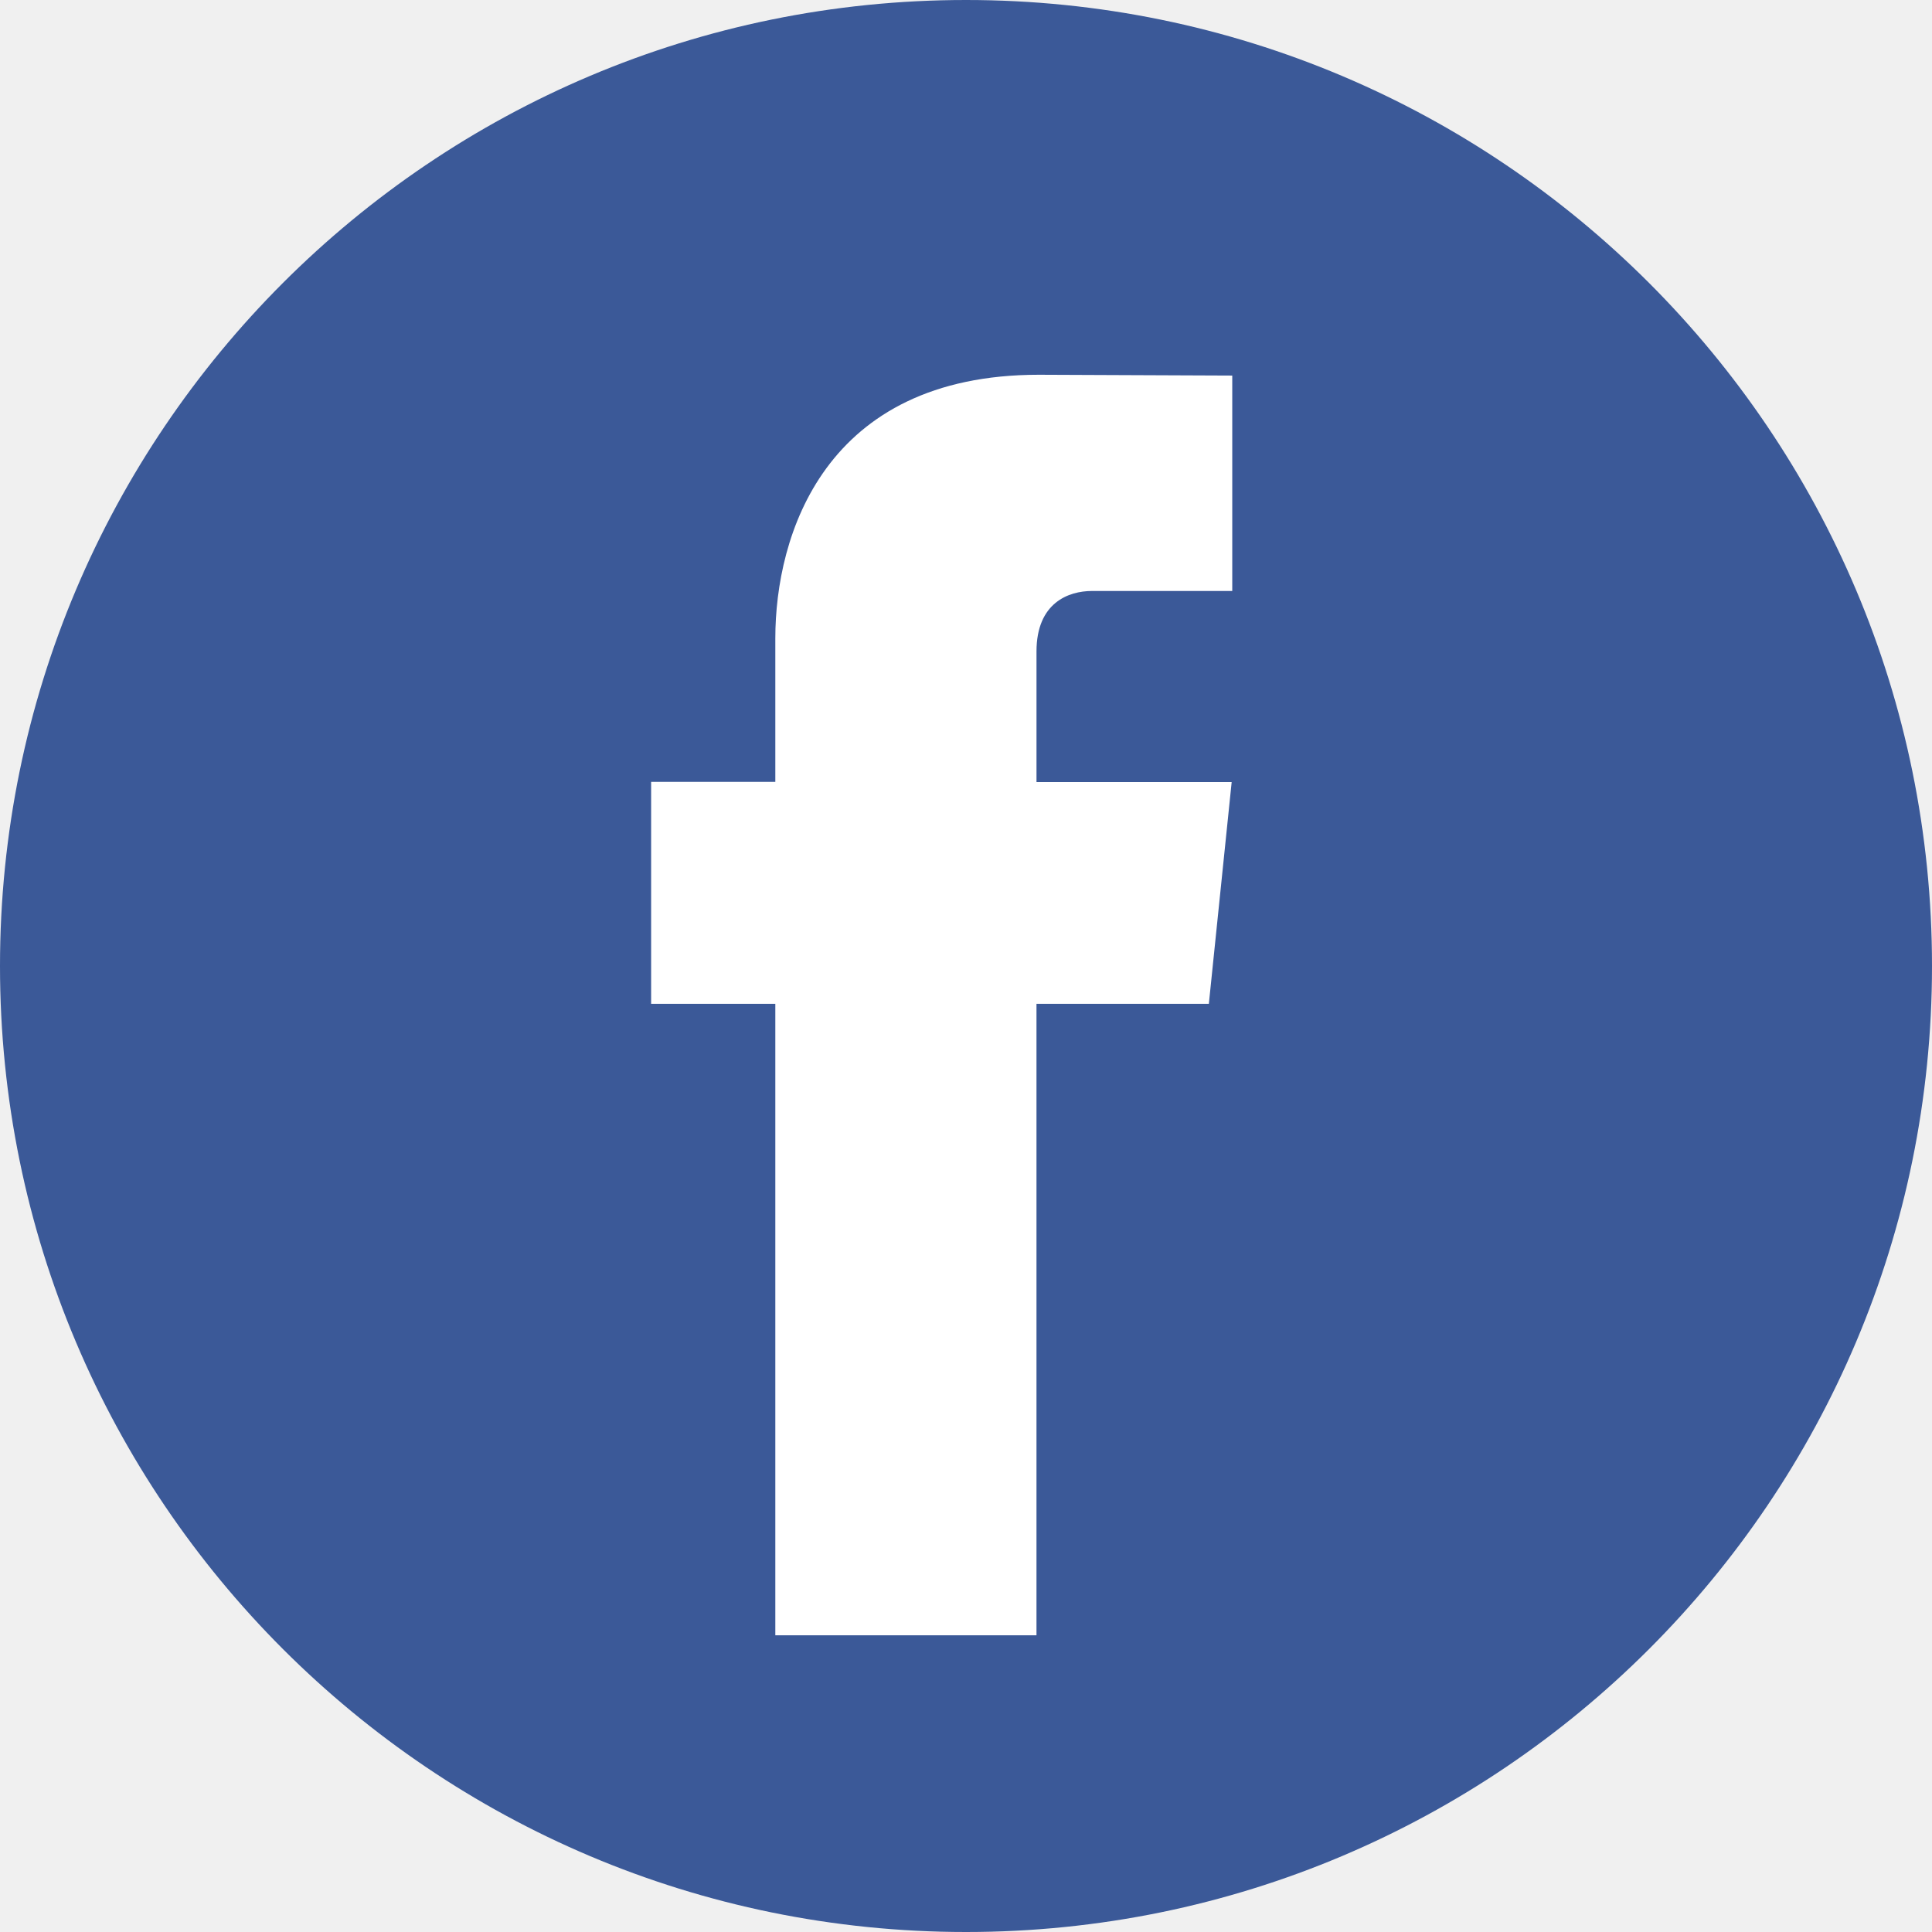
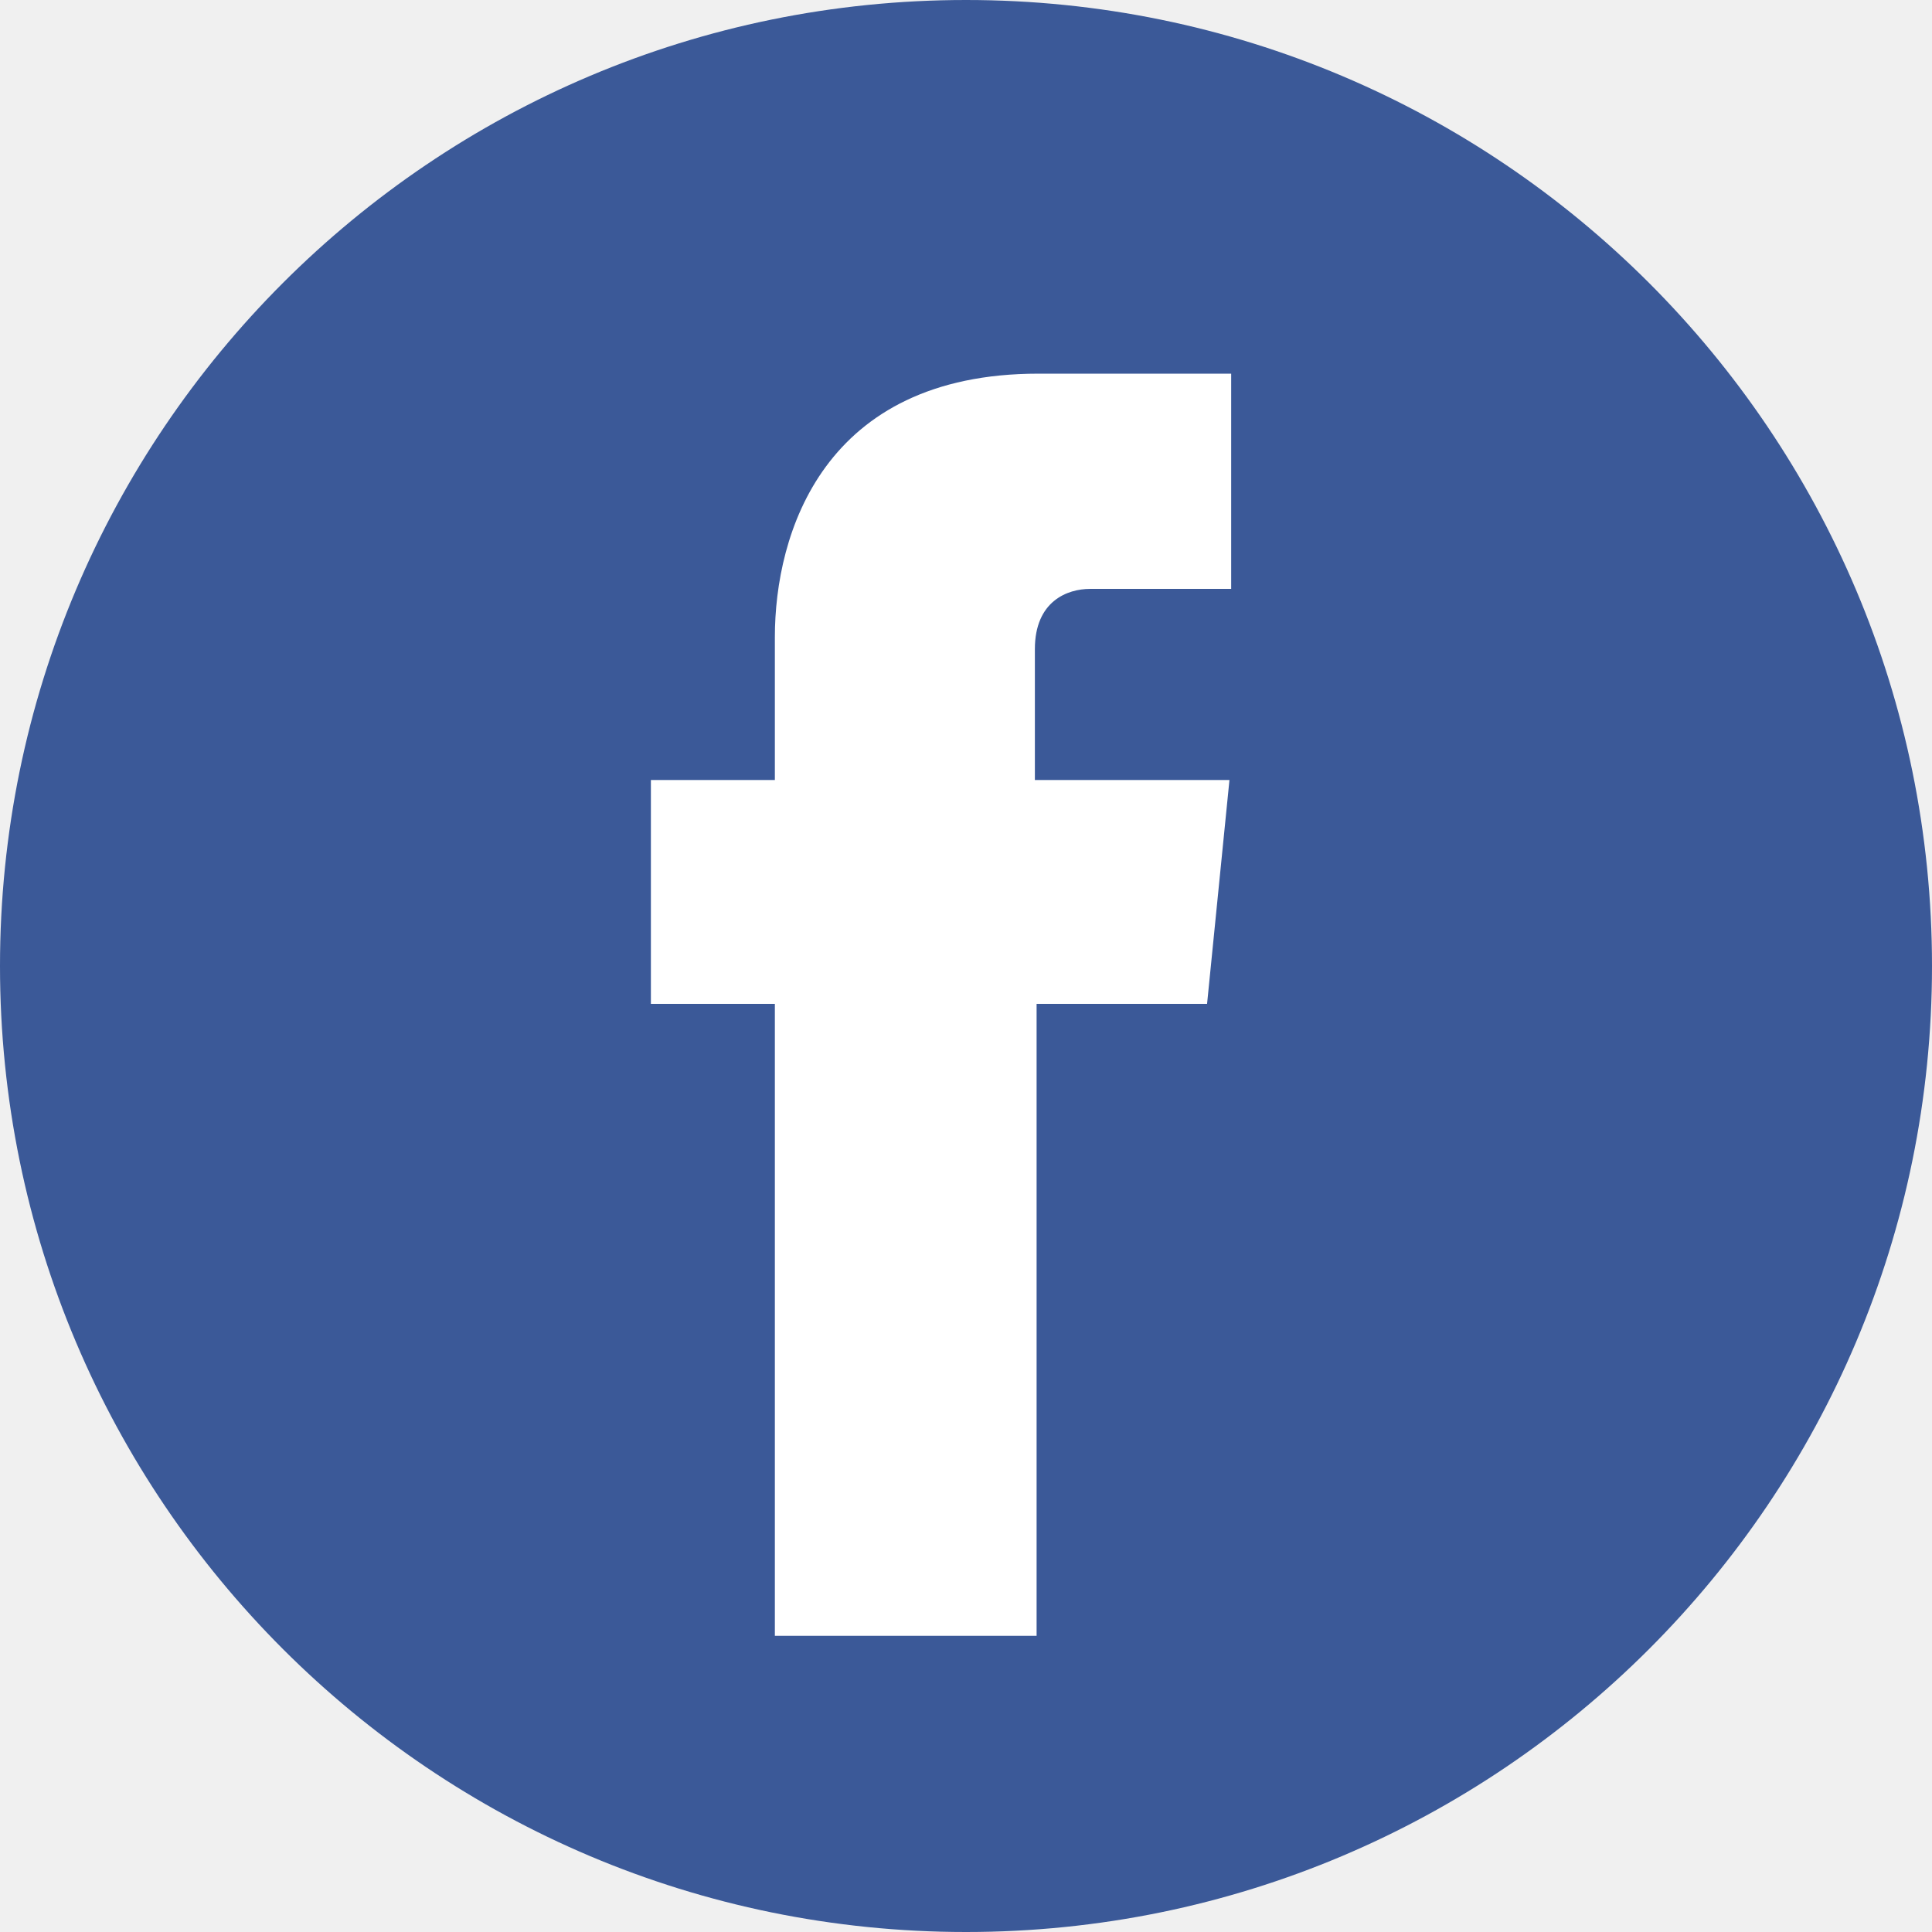
- <svg xmlns="http://www.w3.org/2000/svg" version="1.1" id="Capa_1" x="0px" y="0px" viewBox="0 0 112.196 112.196" style="enable-background:new 0 0 112.196 112.196;" xml:space="preserve">
-   <g>
-     <circle style="fill:#3B5998;" cx="56.098" cy="56.098" r="56.098" />
-     <path style="fill:#FFFFFF;" d="M70.201,58.294h-10.01v36.672H45.025V58.294h-7.213V45.406h7.213v-8.34   c0-5.964,2.833-15.303,15.301-15.303L71.56,21.81v12.51h-8.151c-1.337,0-3.217,0.668-3.217,3.513v7.585h11.334L70.201,58.294z" />
-   </g>
-   <g>
- </g>
-   <g>
- </g>
-   <g>
- </g>
-   <g>
- </g>
-   <g>
- </g>
-   <g>
- </g>
-   <g>
- </g>
-   <g>
- </g>
-   <g>
- </g>
-   <g>
- </g>
-   <g>
- </g>
-   <g>
- </g>
-   <g>
- </g>
-   <g>
- </g>
-   <g>
- </g>
+ <svg xmlns="http://www.w3.org/2000/svg" viewBox="0 0 112.2 112.2">
+   <circle cx="56.1" cy="56.1" r="56.1" fill="#3b5998" />
+   <path d="M70.2 58.3h-10V95H45V58.3h-7.2v-13H45V37c0-6 2.8-15.3 15.3-15.3h11.2v12.5h-8.2c-1.3 0-3.2.7-3.2 3.5v7.6h11.3l-1.3 13z" fill="#fff" />
</svg>
